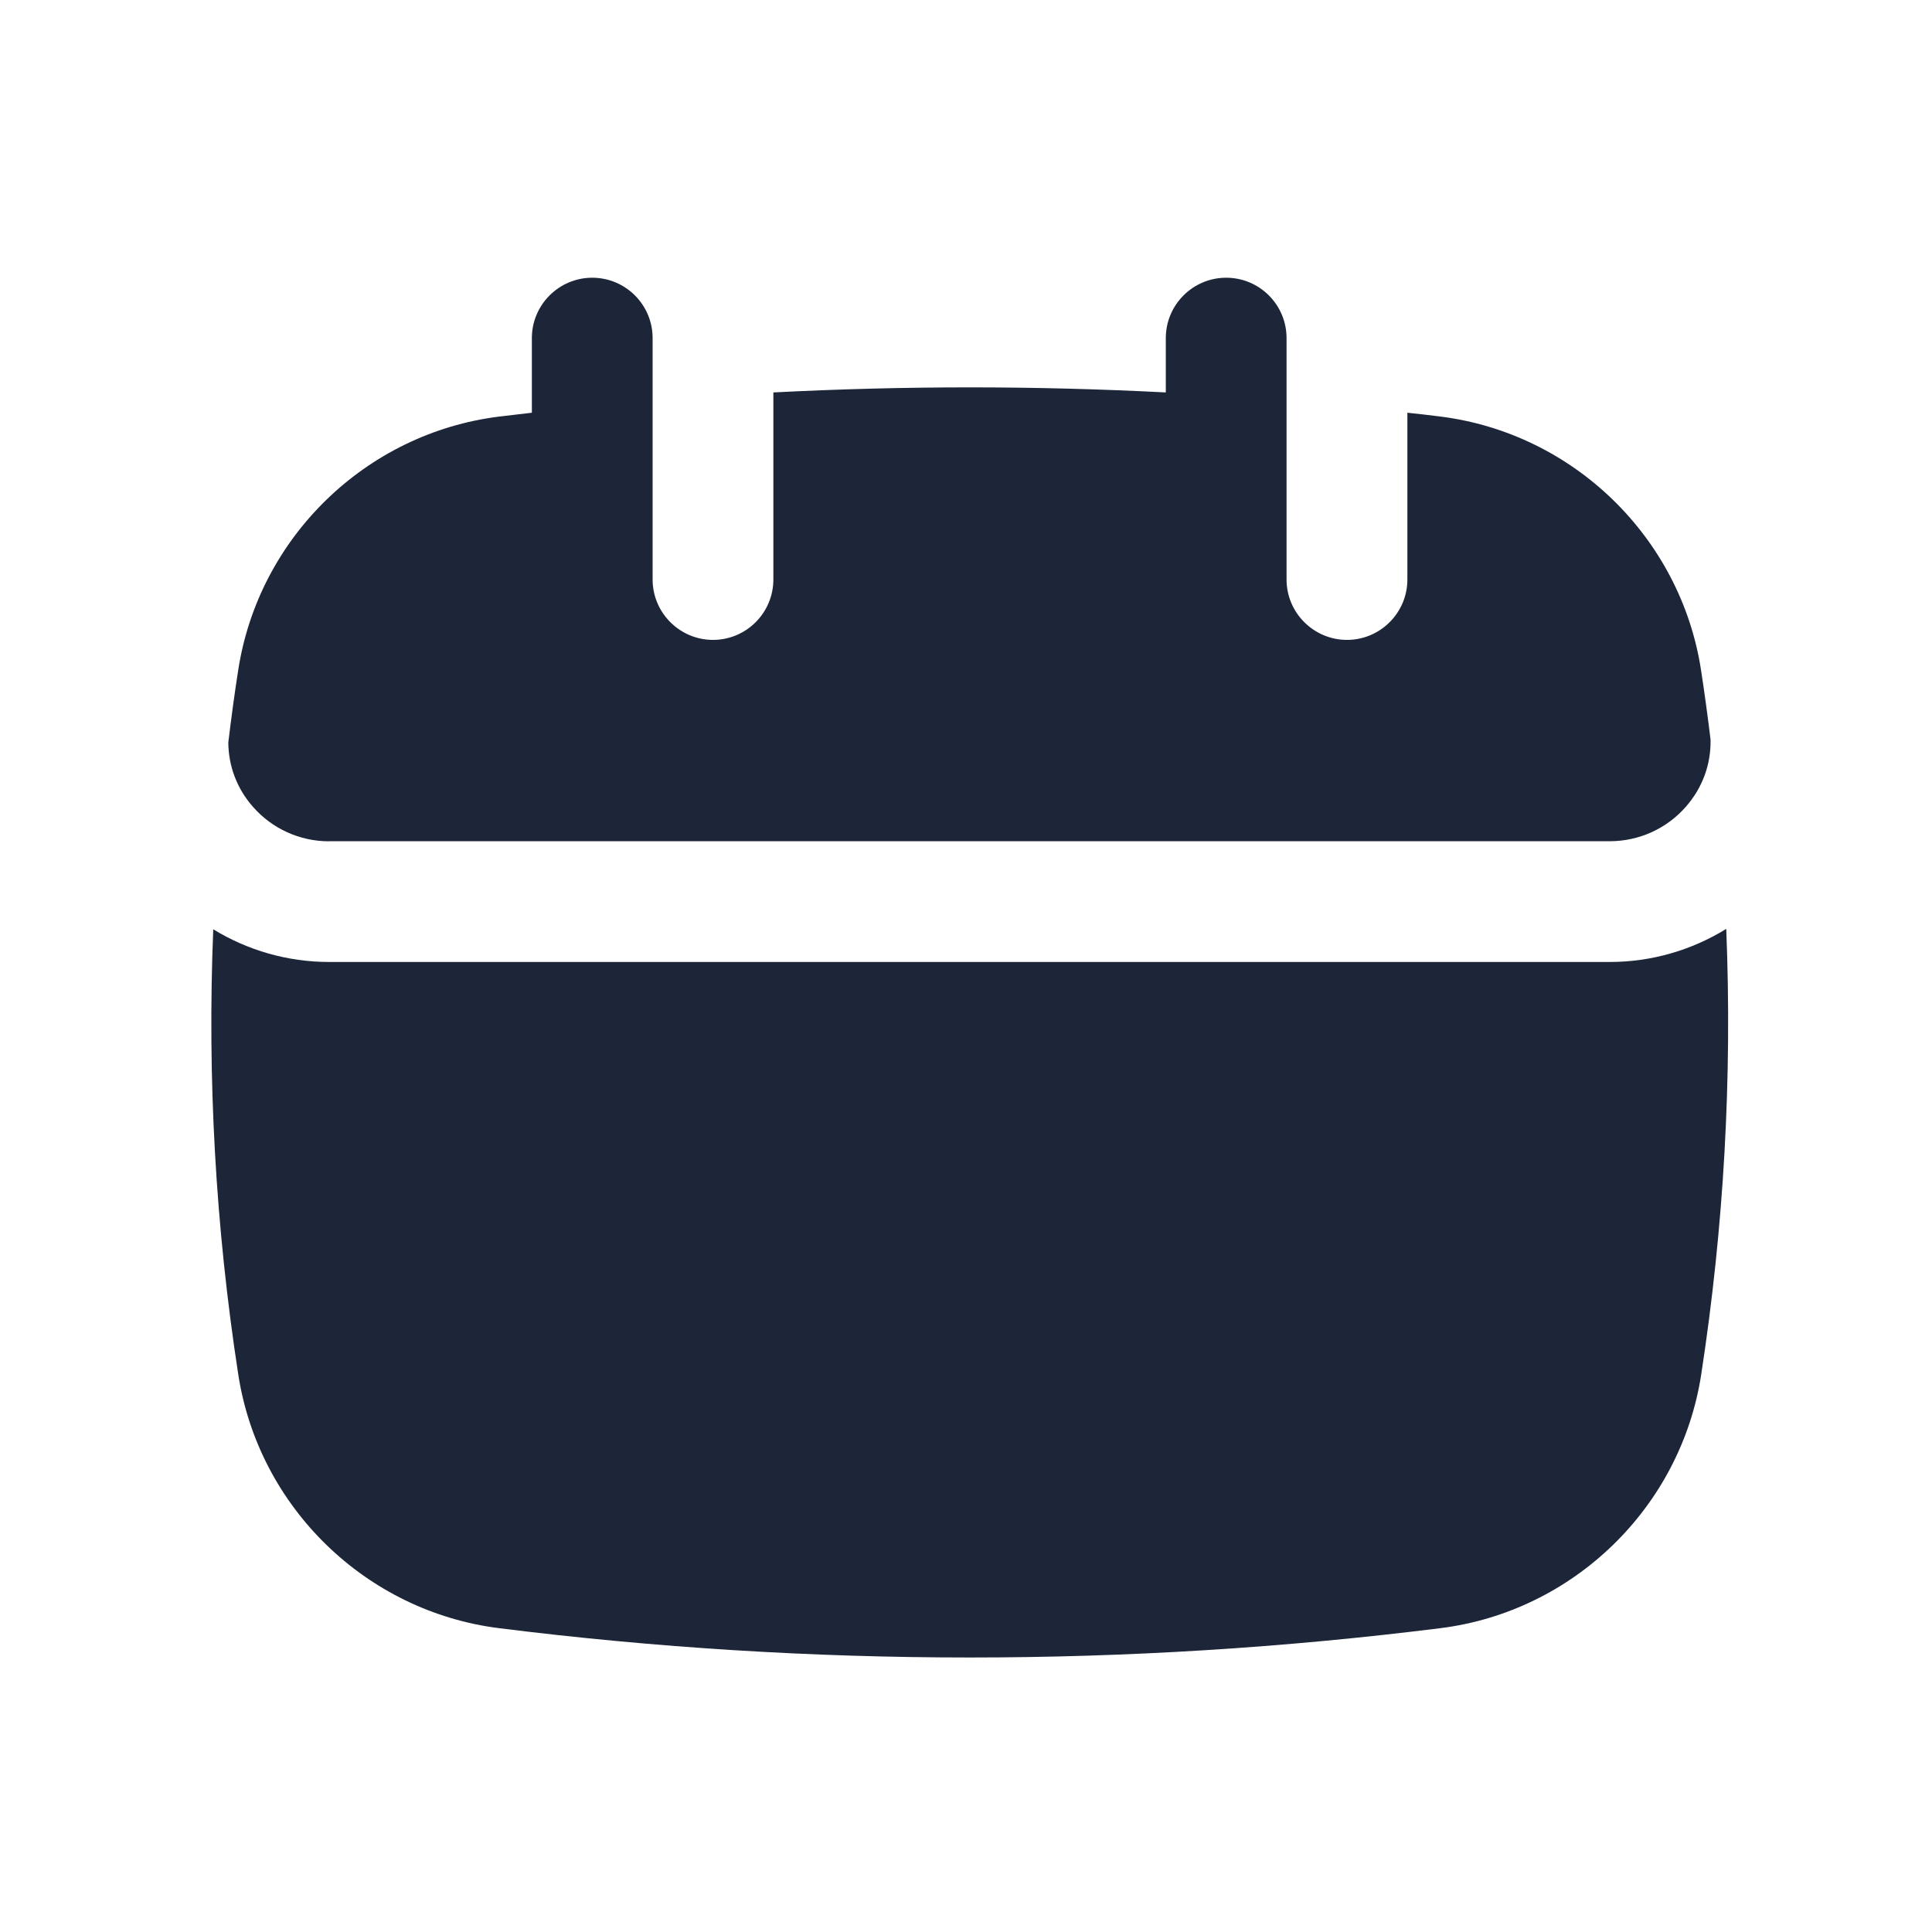
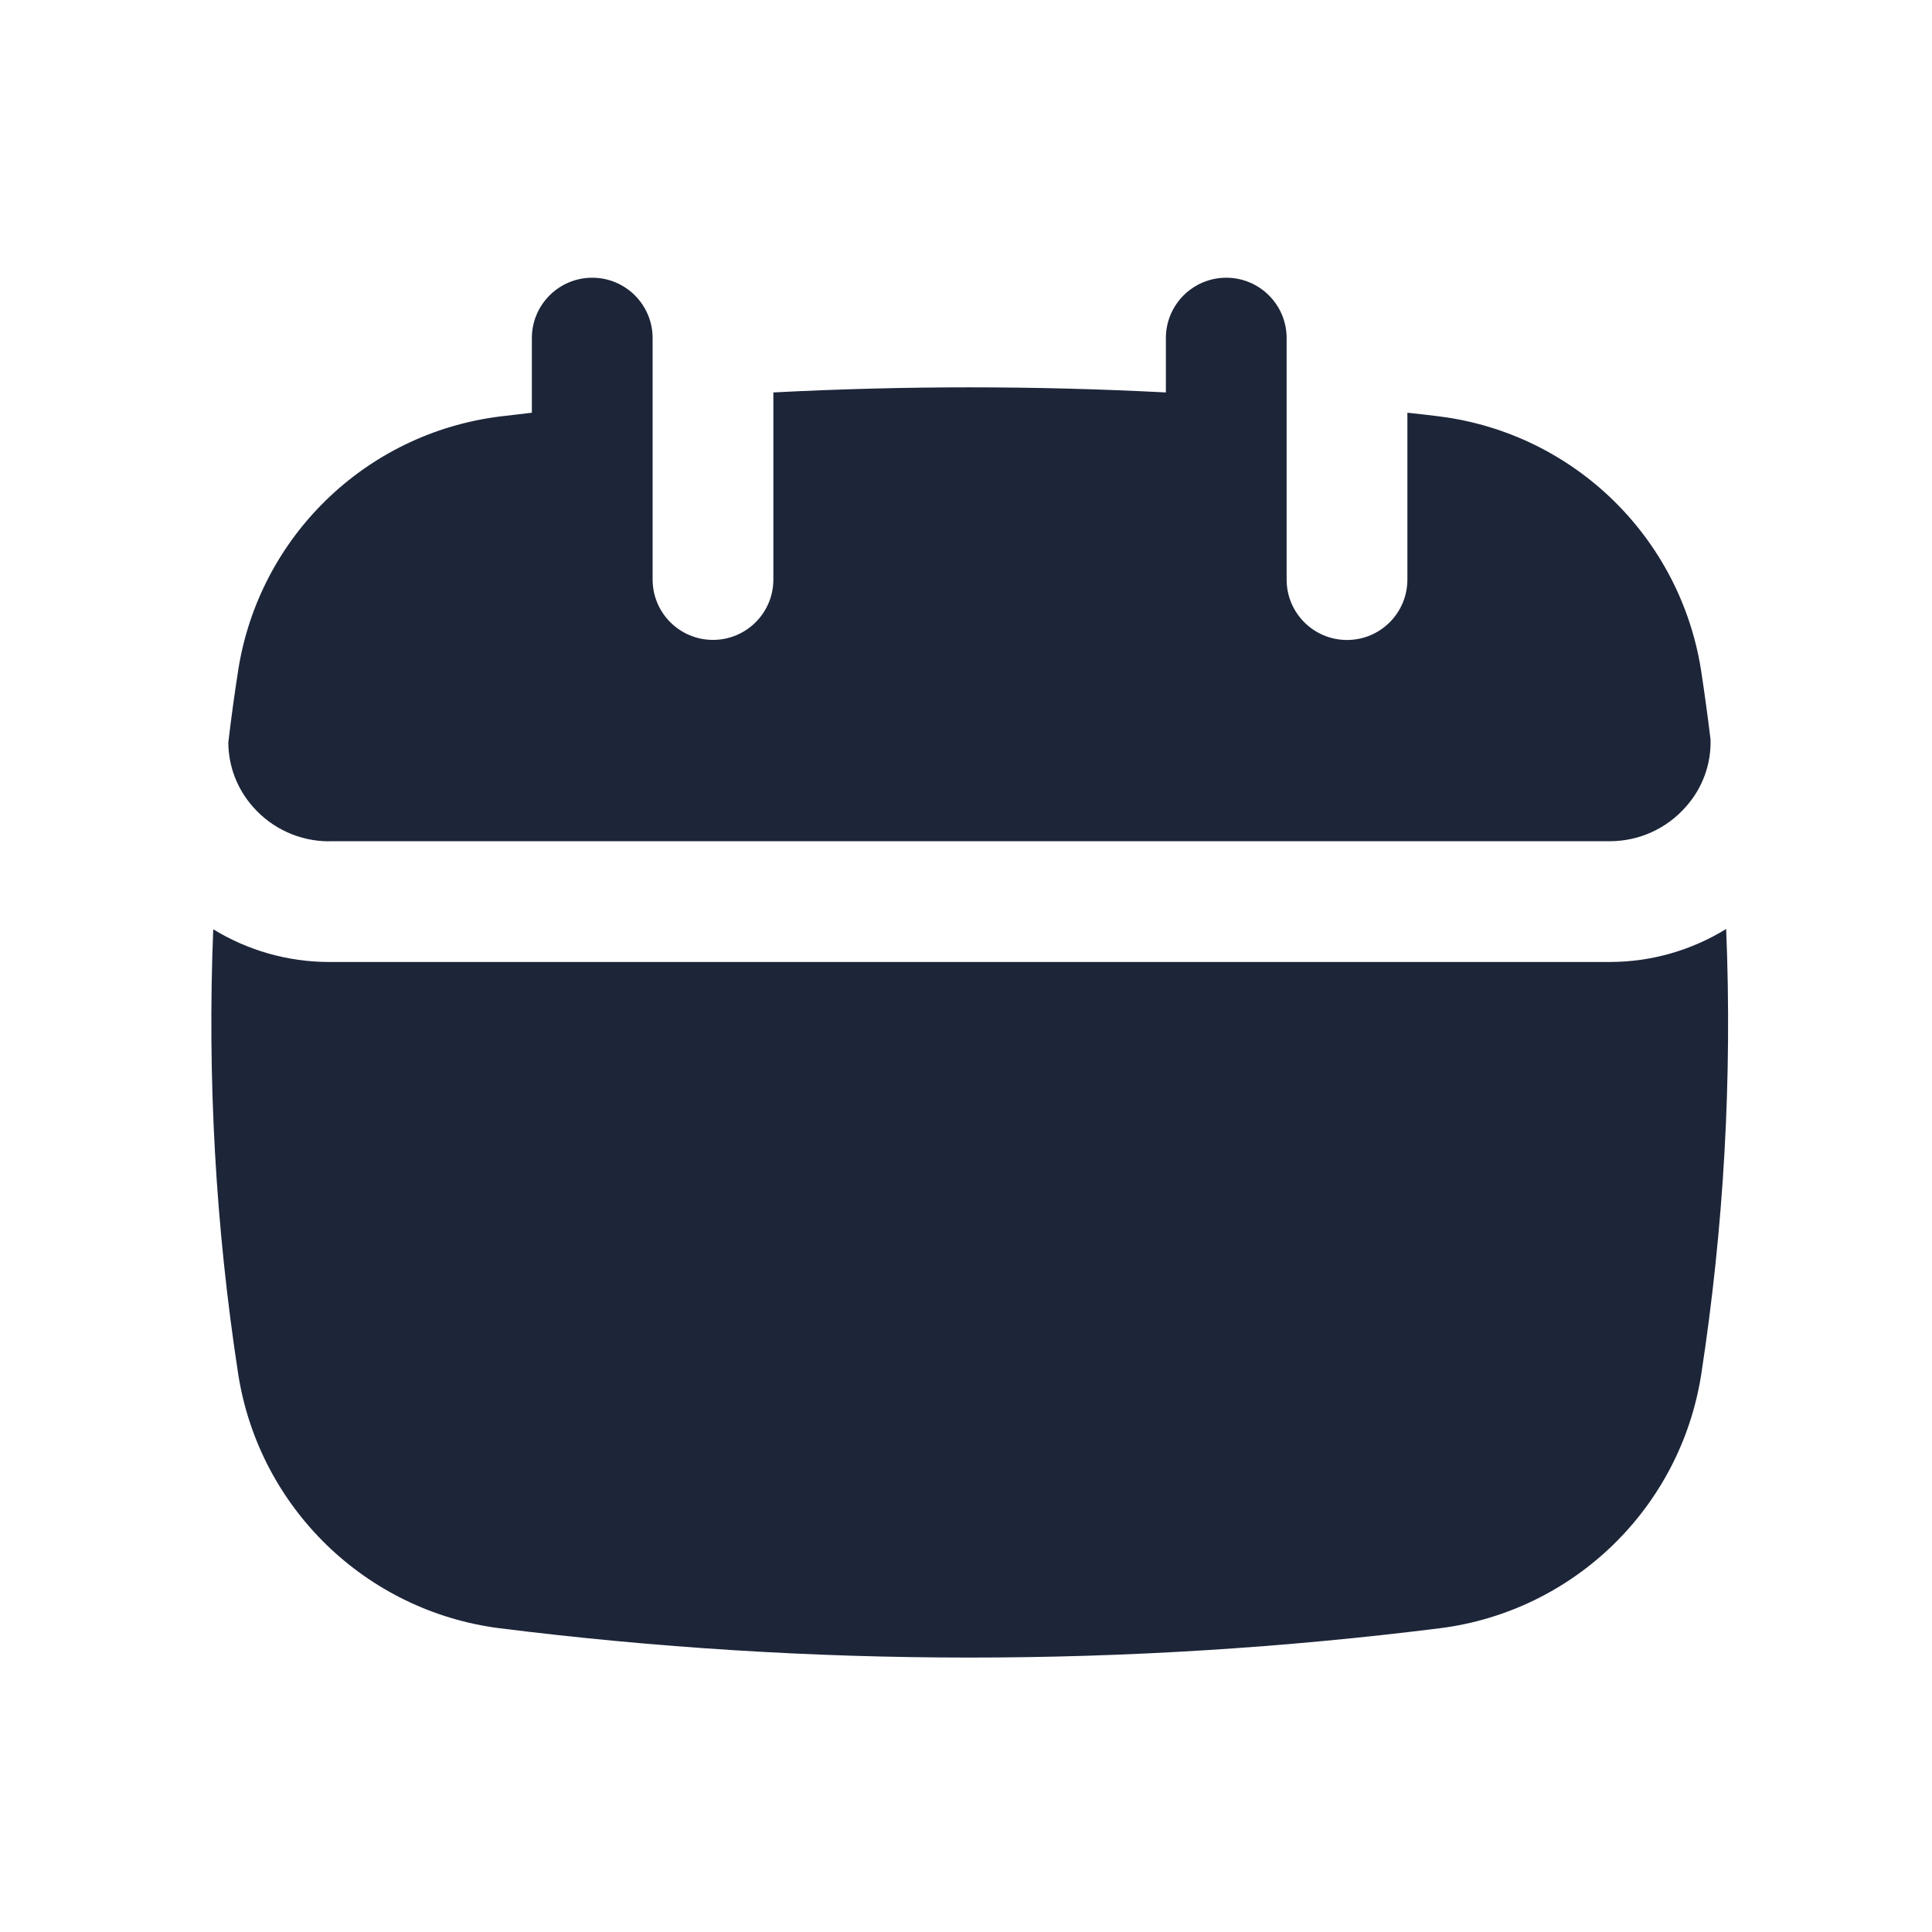
- <svg xmlns="http://www.w3.org/2000/svg" width="24" height="24" viewBox="0 0 24 24" fill="none">
-   <path d="M4.087 10.45H19.997C20.36 10.45 20.705 10.294 20.944 10.02C21.15 9.784 21.256 9.492 21.249 9.186C21.214 8.899 21.175 8.611 21.131 8.325C20.878 6.676 19.545 5.381 17.89 5.174C17.755 5.156 17.619 5.142 17.483 5.127V7.199C17.483 7.612 17.146 7.949 16.733 7.949C16.319 7.949 15.982 7.612 15.982 7.199V4.2C15.982 3.786 15.646 3.45 15.232 3.45C14.819 3.45 14.482 3.786 14.482 4.2V4.875C12.859 4.791 11.231 4.791 9.607 4.875V7.199C9.607 7.612 9.271 7.949 8.857 7.949C8.444 7.949 8.107 7.612 8.107 7.199V4.2C8.107 3.786 7.771 3.45 7.357 3.45C6.944 3.45 6.607 3.786 6.607 4.2V5.127C6.471 5.144 6.336 5.159 6.2 5.175C4.545 5.381 3.212 6.677 2.959 8.326C2.912 8.625 2.872 8.925 2.836 9.225C2.839 9.516 2.942 9.795 3.141 10.021C3.38 10.295 3.725 10.451 4.087 10.451V10.45Z" fill="#1D2539" />
-   <path d="M21.442 11.54C21.012 11.805 20.514 11.95 19.997 11.95H4.087C3.574 11.95 3.077 11.806 2.649 11.544C2.574 13.39 2.677 15.24 2.96 17.075C3.214 18.724 4.546 20.019 6.201 20.226C8.14 20.469 10.092 20.59 12.046 20.59C14 20.59 15.951 20.469 17.891 20.226C19.546 20.02 20.879 18.724 21.133 17.075C21.415 15.24 21.519 13.387 21.444 11.541L21.442 11.54Z" fill="#1D2539" />
+ <svg xmlns="http://www.w3.org/2000/svg" width="24" height="24" fill="none" viewBox="0 0 24 24">
+   <path fill="#1d2539" d="M4.087 10.45h15.91c.363 0 .708-.156.947-.43a1.2 1.2 0 0 0 .305-.834 28 28 0 0 0-.118-.861 3.77 3.77 0 0 0-3.241-3.151q-.203-.026-.407-.047V7.2a.75.75 0 0 1-1.5 0v-3a.75.75 0 0 0-1.5 0v.675a47 47 0 0 0-4.876 0v2.324a.75.75 0 0 1-1.5 0V4.2a.75.75 0 0 0-1.5 0v.927l-.407.048a3.764 3.764 0 0 0-3.241 3.151q-.07.449-.123.899c.003.291.106.57.305.796.239.274.584.43.946.43zm17.356 1.09c-.43.265-.93.41-1.446.41H4.087c-.513 0-1.01-.144-1.438-.406a28.7 28.7 0 0 0 .311 5.531 3.77 3.77 0 0 0 3.241 3.151 47 47 0 0 0 11.69 0 3.764 3.764 0 0 0 3.242-3.151c.282-1.835.386-3.687.31-5.534z" />
</svg>
